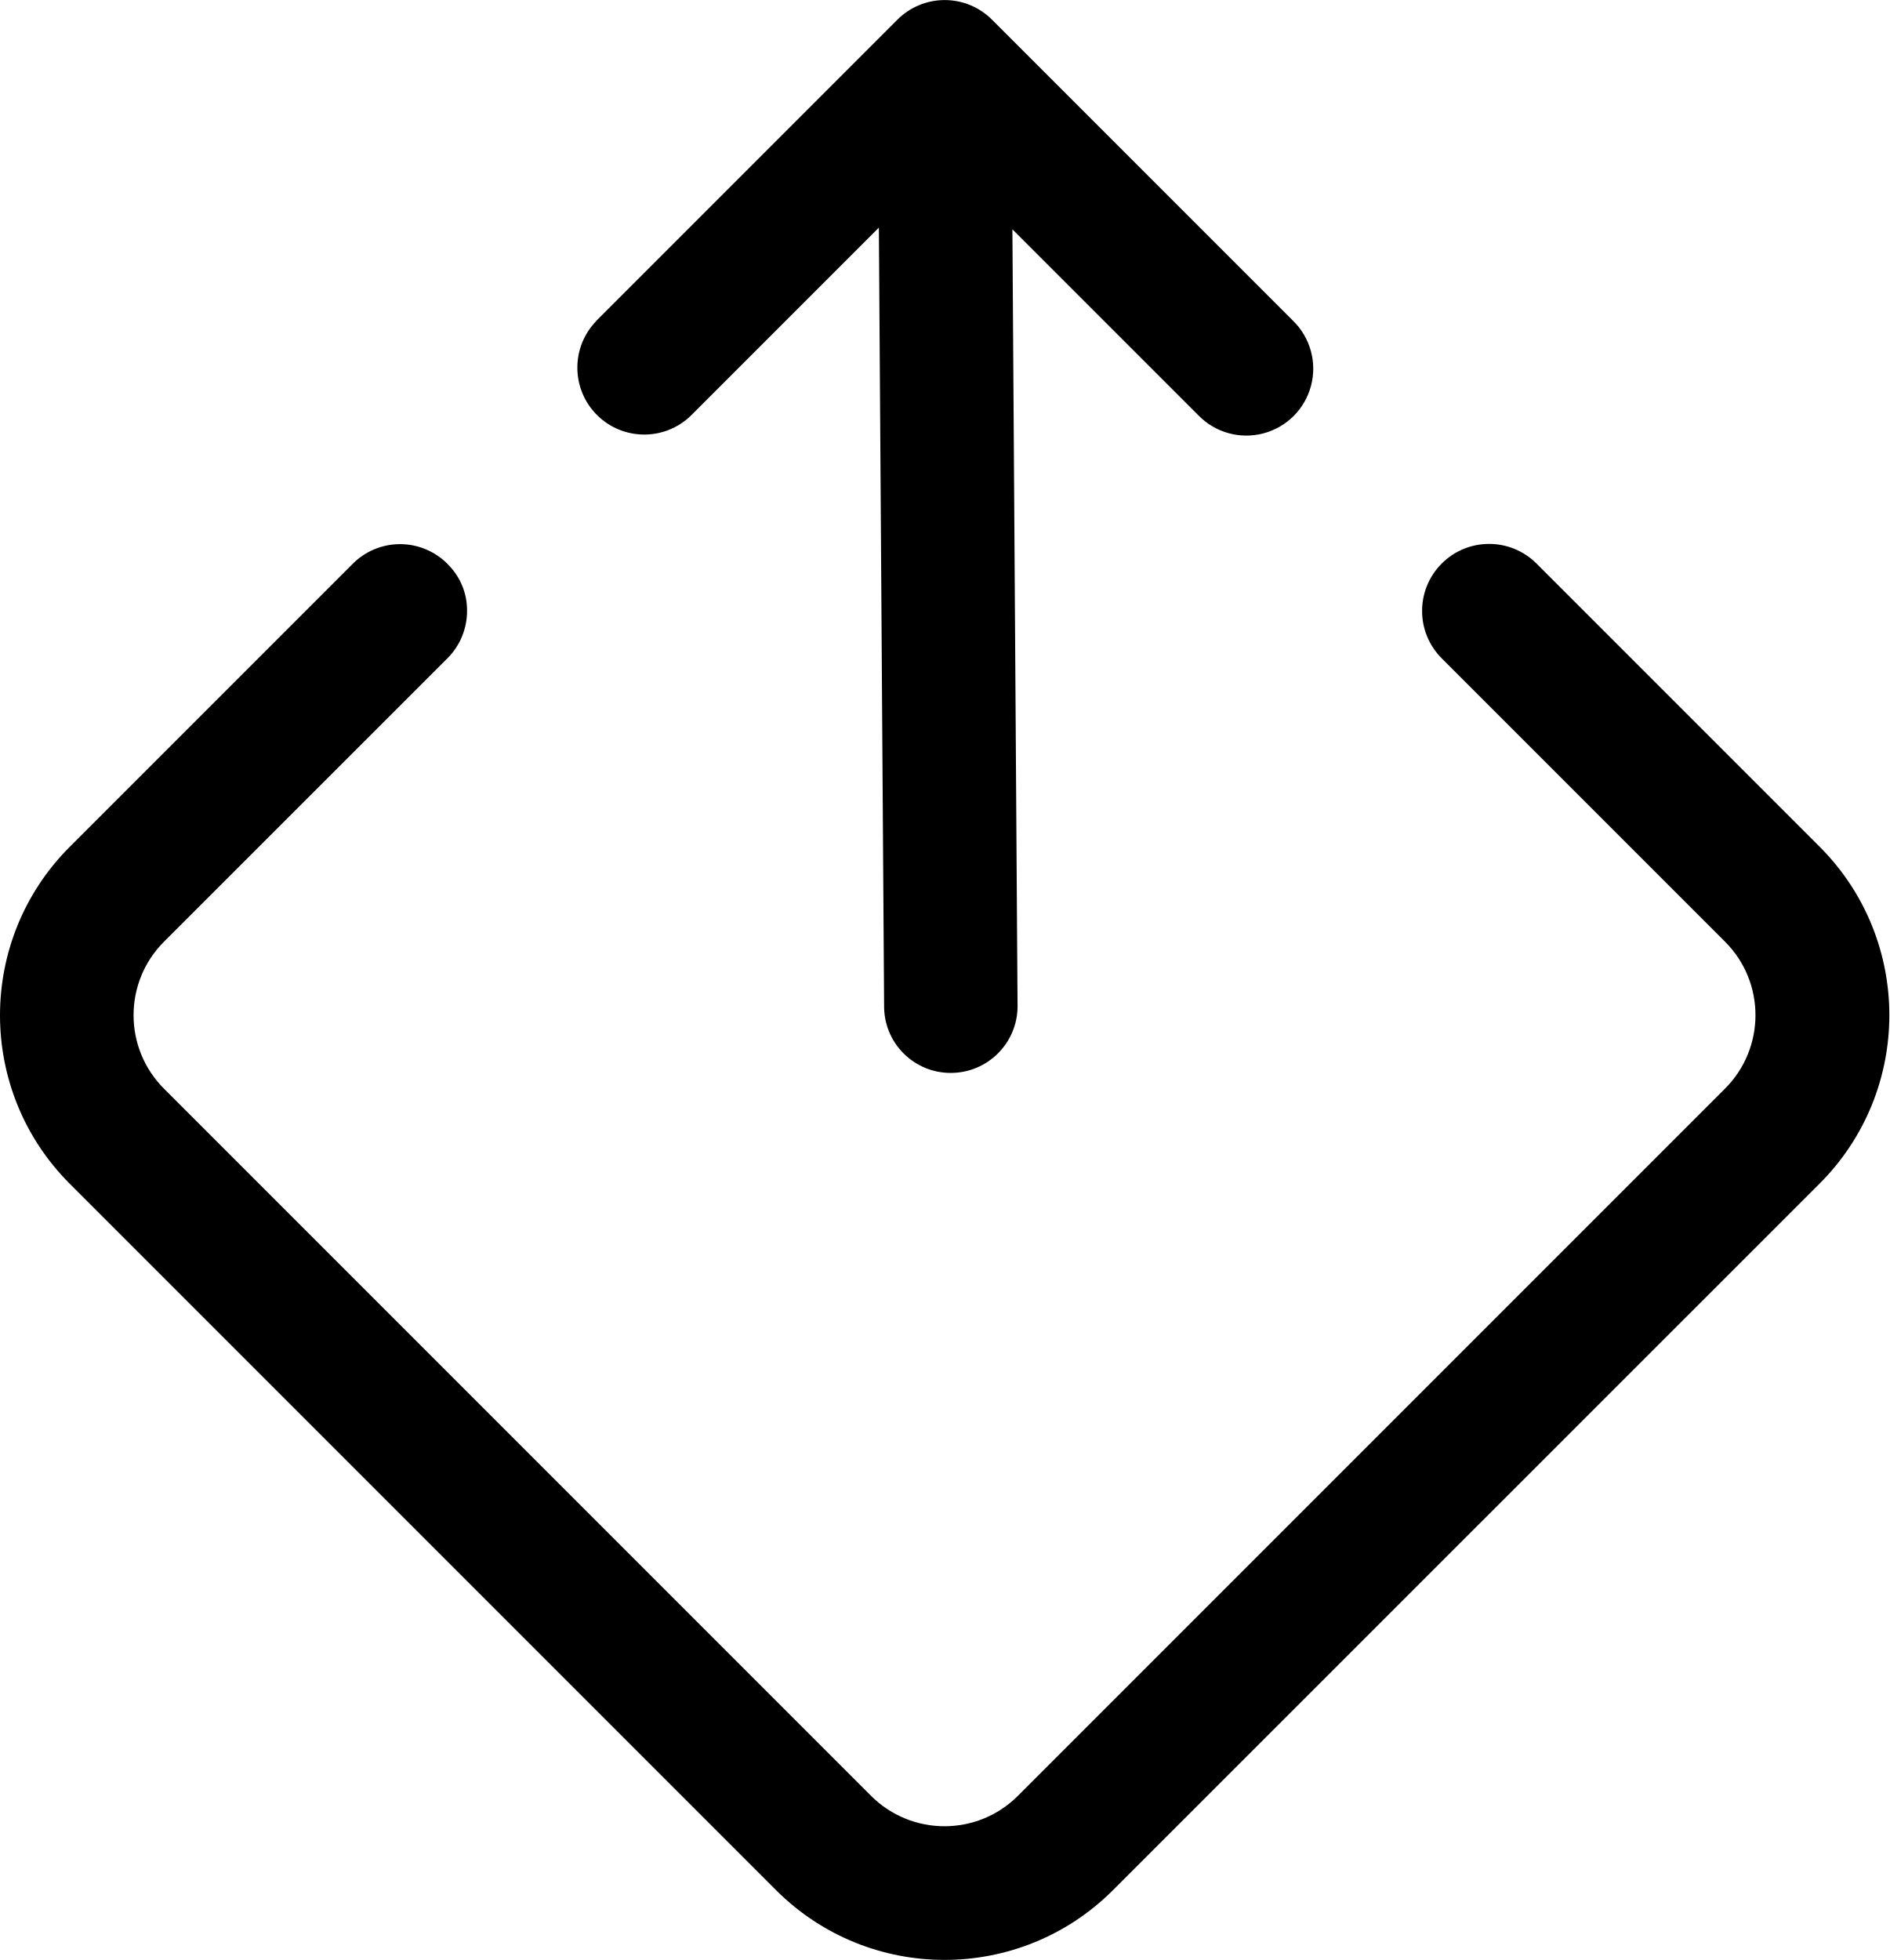
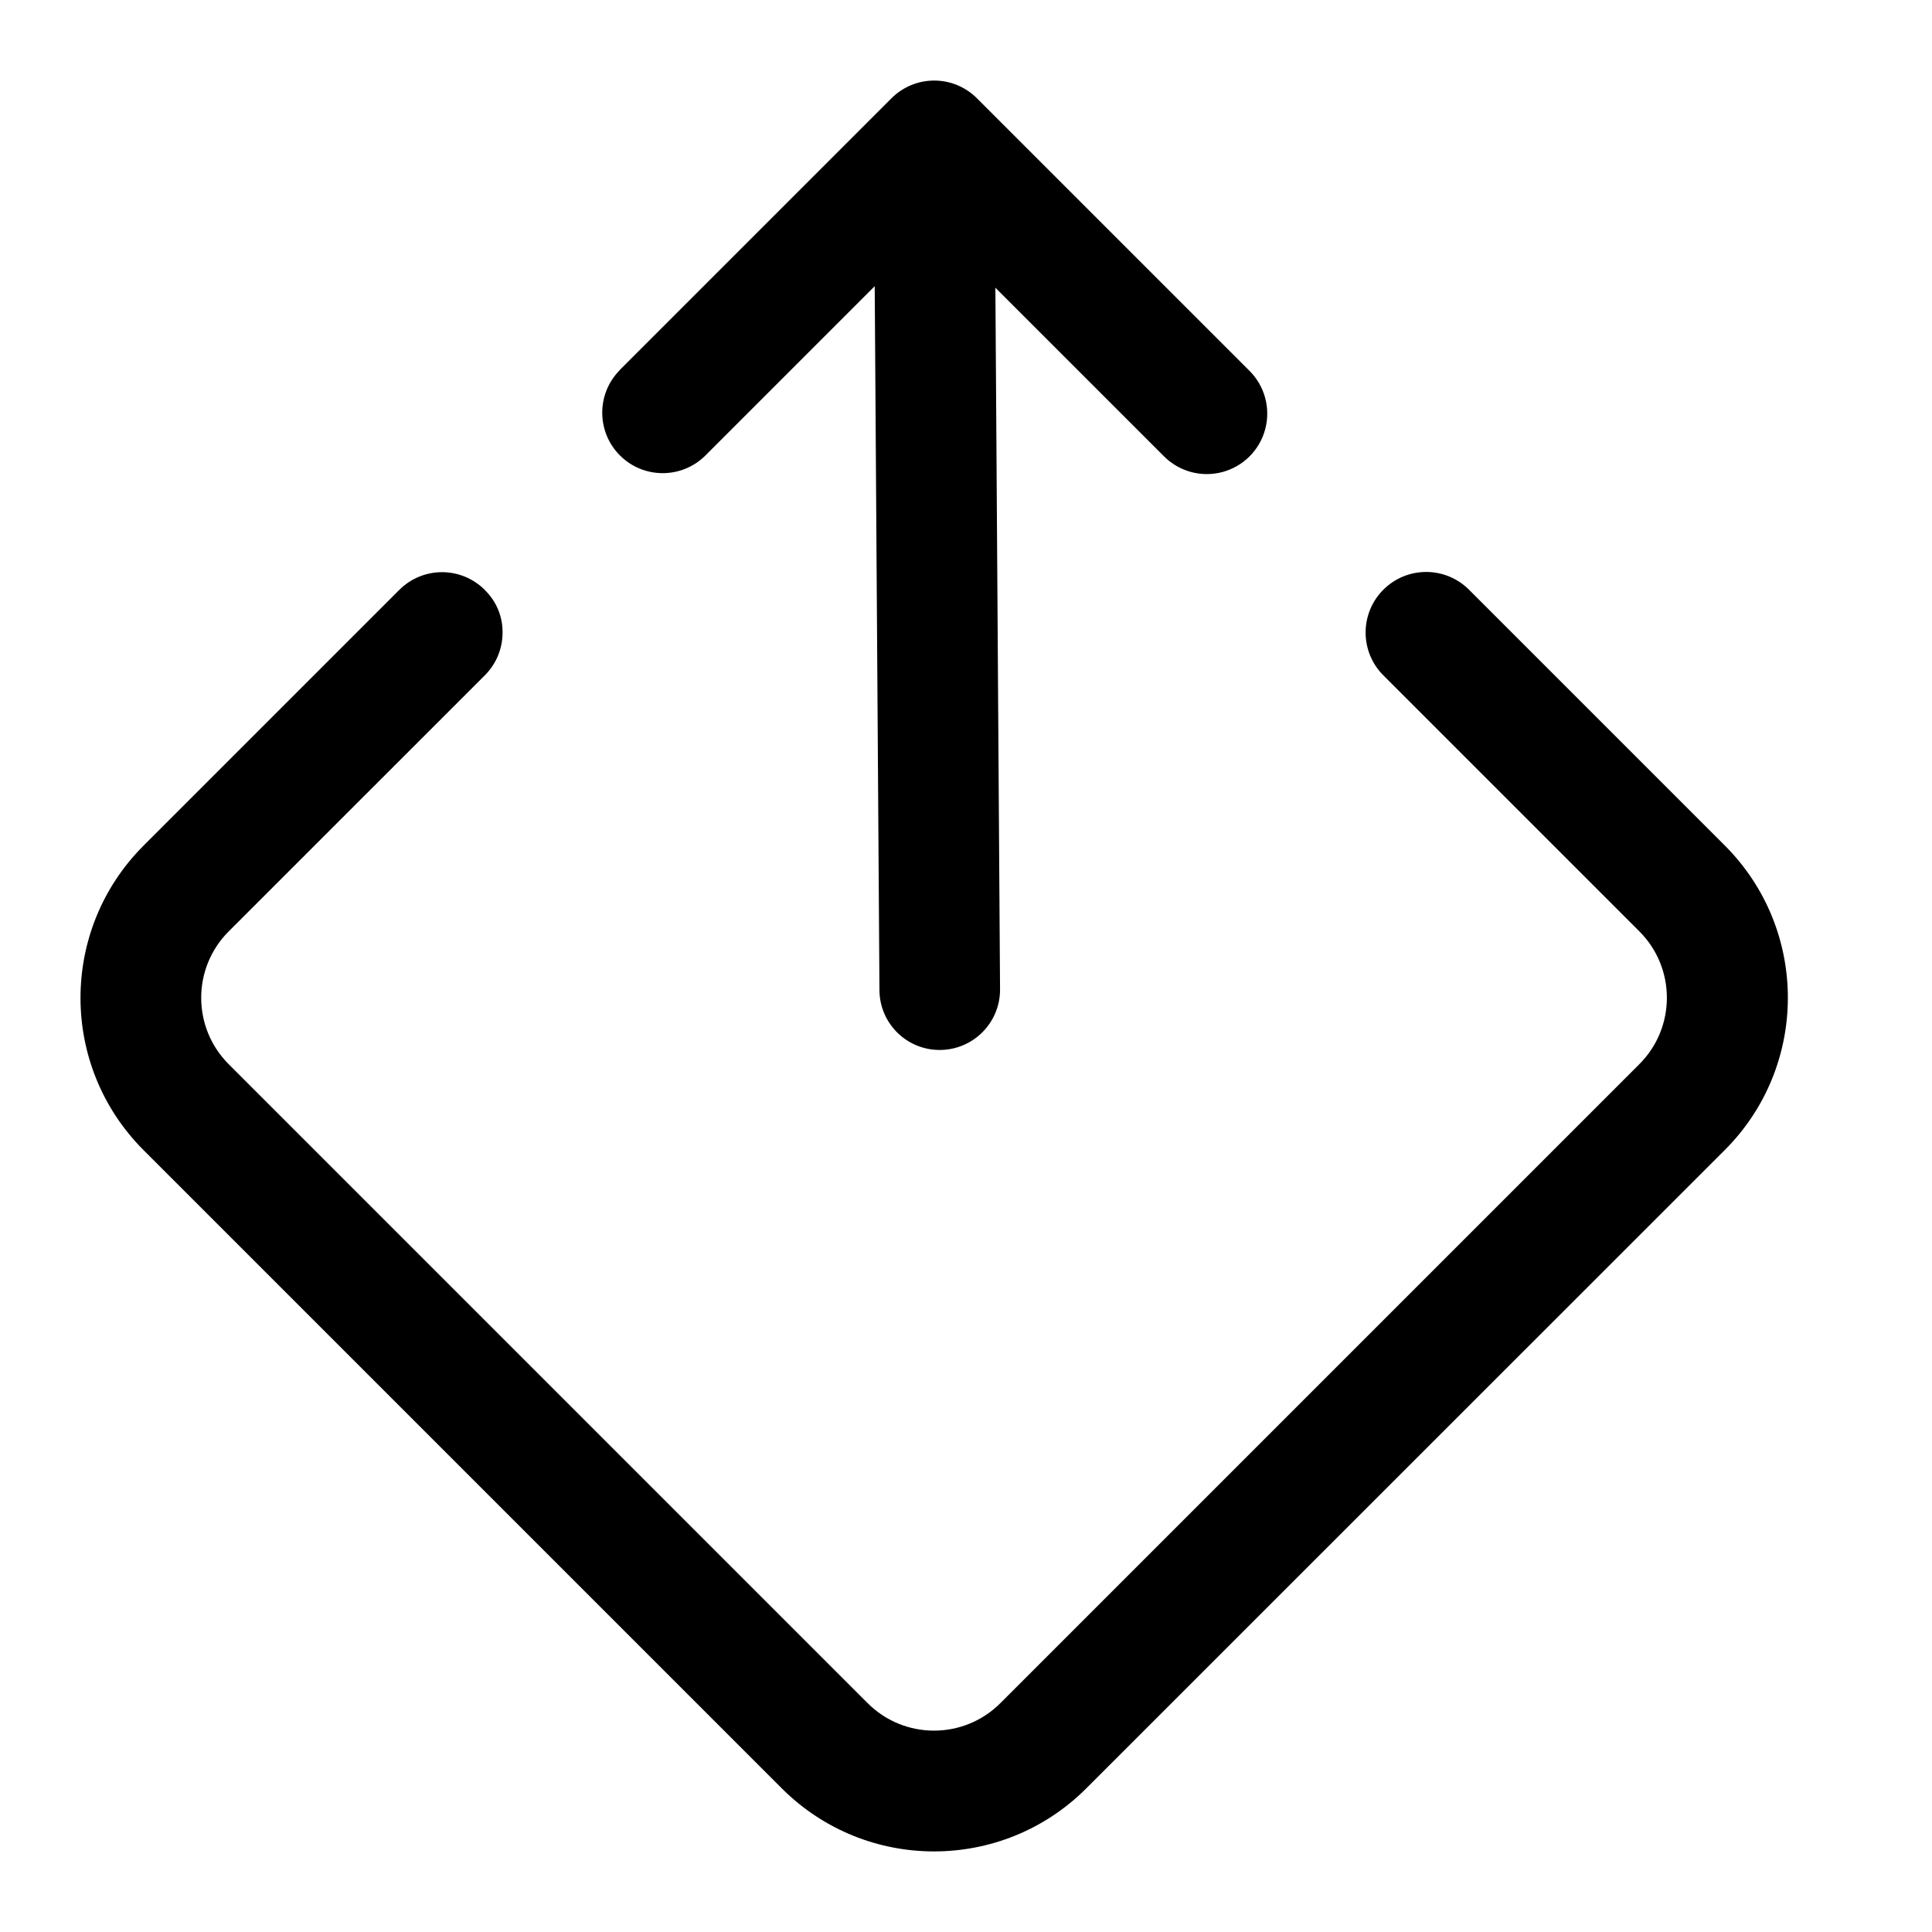
- <svg xmlns="http://www.w3.org/2000/svg" width="21.21" height="22" viewBox="0 0 21.21 22">
-   <path d="M6.694 3.601L10.073.222a.75.75 0 0 1 1.064 0l3.379 3.379a.751.751 0 1 1-1.062 1.062l-2.089-2.089.058 8.726a.75.75 0 0 1-.747.743.747.747 0 0 1-.751-.729l-.059-8.759-2.109 2.109a.751.751 0 0 1-1.062-1.062zm13.732 9.685l-7.935 7.933a2.675 2.675 0 0 1-3.776 0L.78 13.284a2.675 2.675 0 0 1 0-3.776l3.18-3.18a.75.75 0 0 1 1.062 0l.012.013a.724.724 0 0 1 .209.516.749.749 0 0 1-.221.533l-3.181 3.18a1.167 1.167 0 0 0 0 1.65l7.937 7.937a1.166 1.166 0 0 0 1.649 0l7.938-7.938a1.166 1.166 0 0 0 0-1.649l-3.18-3.18a.752.752 0 0 1 1.063-1.065l3.182 3.182a2.675 2.675 0 0 1-.004 3.779z" />
+ <svg xmlns="http://www.w3.org/2000/svg" width="24" height="24" viewBox="0 0 24 24">
+   <path fill="none" d="M0 0h24v24H0z" />
+   <path d="M7.694 4.601l3.379-3.379a.75.75 0 0 1 1.064 0l3.379 3.379a.751.751 0 1 1-1.062 1.062l-2.089-2.089.058 8.726a.75.75 0 0 1-.747.743.747.747 0 0 1-.751-.729l-.059-8.759-2.109 2.109a.751.751 0 0 1-1.062-1.062zm13.732 9.685l-7.935 7.933a2.675 2.675 0 0 1-3.776 0L1.78 14.284a2.675 2.675 0 0 1 0-3.776l3.18-3.18a.75.75 0 0 1 1.062 0l.012.013a.724.724 0 0 1 .209.516.749.749 0 0 1-.221.533l-3.181 3.18a1.167 1.167 0 0 0 0 1.65l7.937 7.937a1.166 1.166 0 0 0 1.649 0l7.938-7.938a1.166 1.166 0 0 0 0-1.649l-3.18-3.18a.752.752 0 0 1 1.063-1.065l3.182 3.182a2.675 2.675 0 0 1-.004 3.779z" />
</svg>
